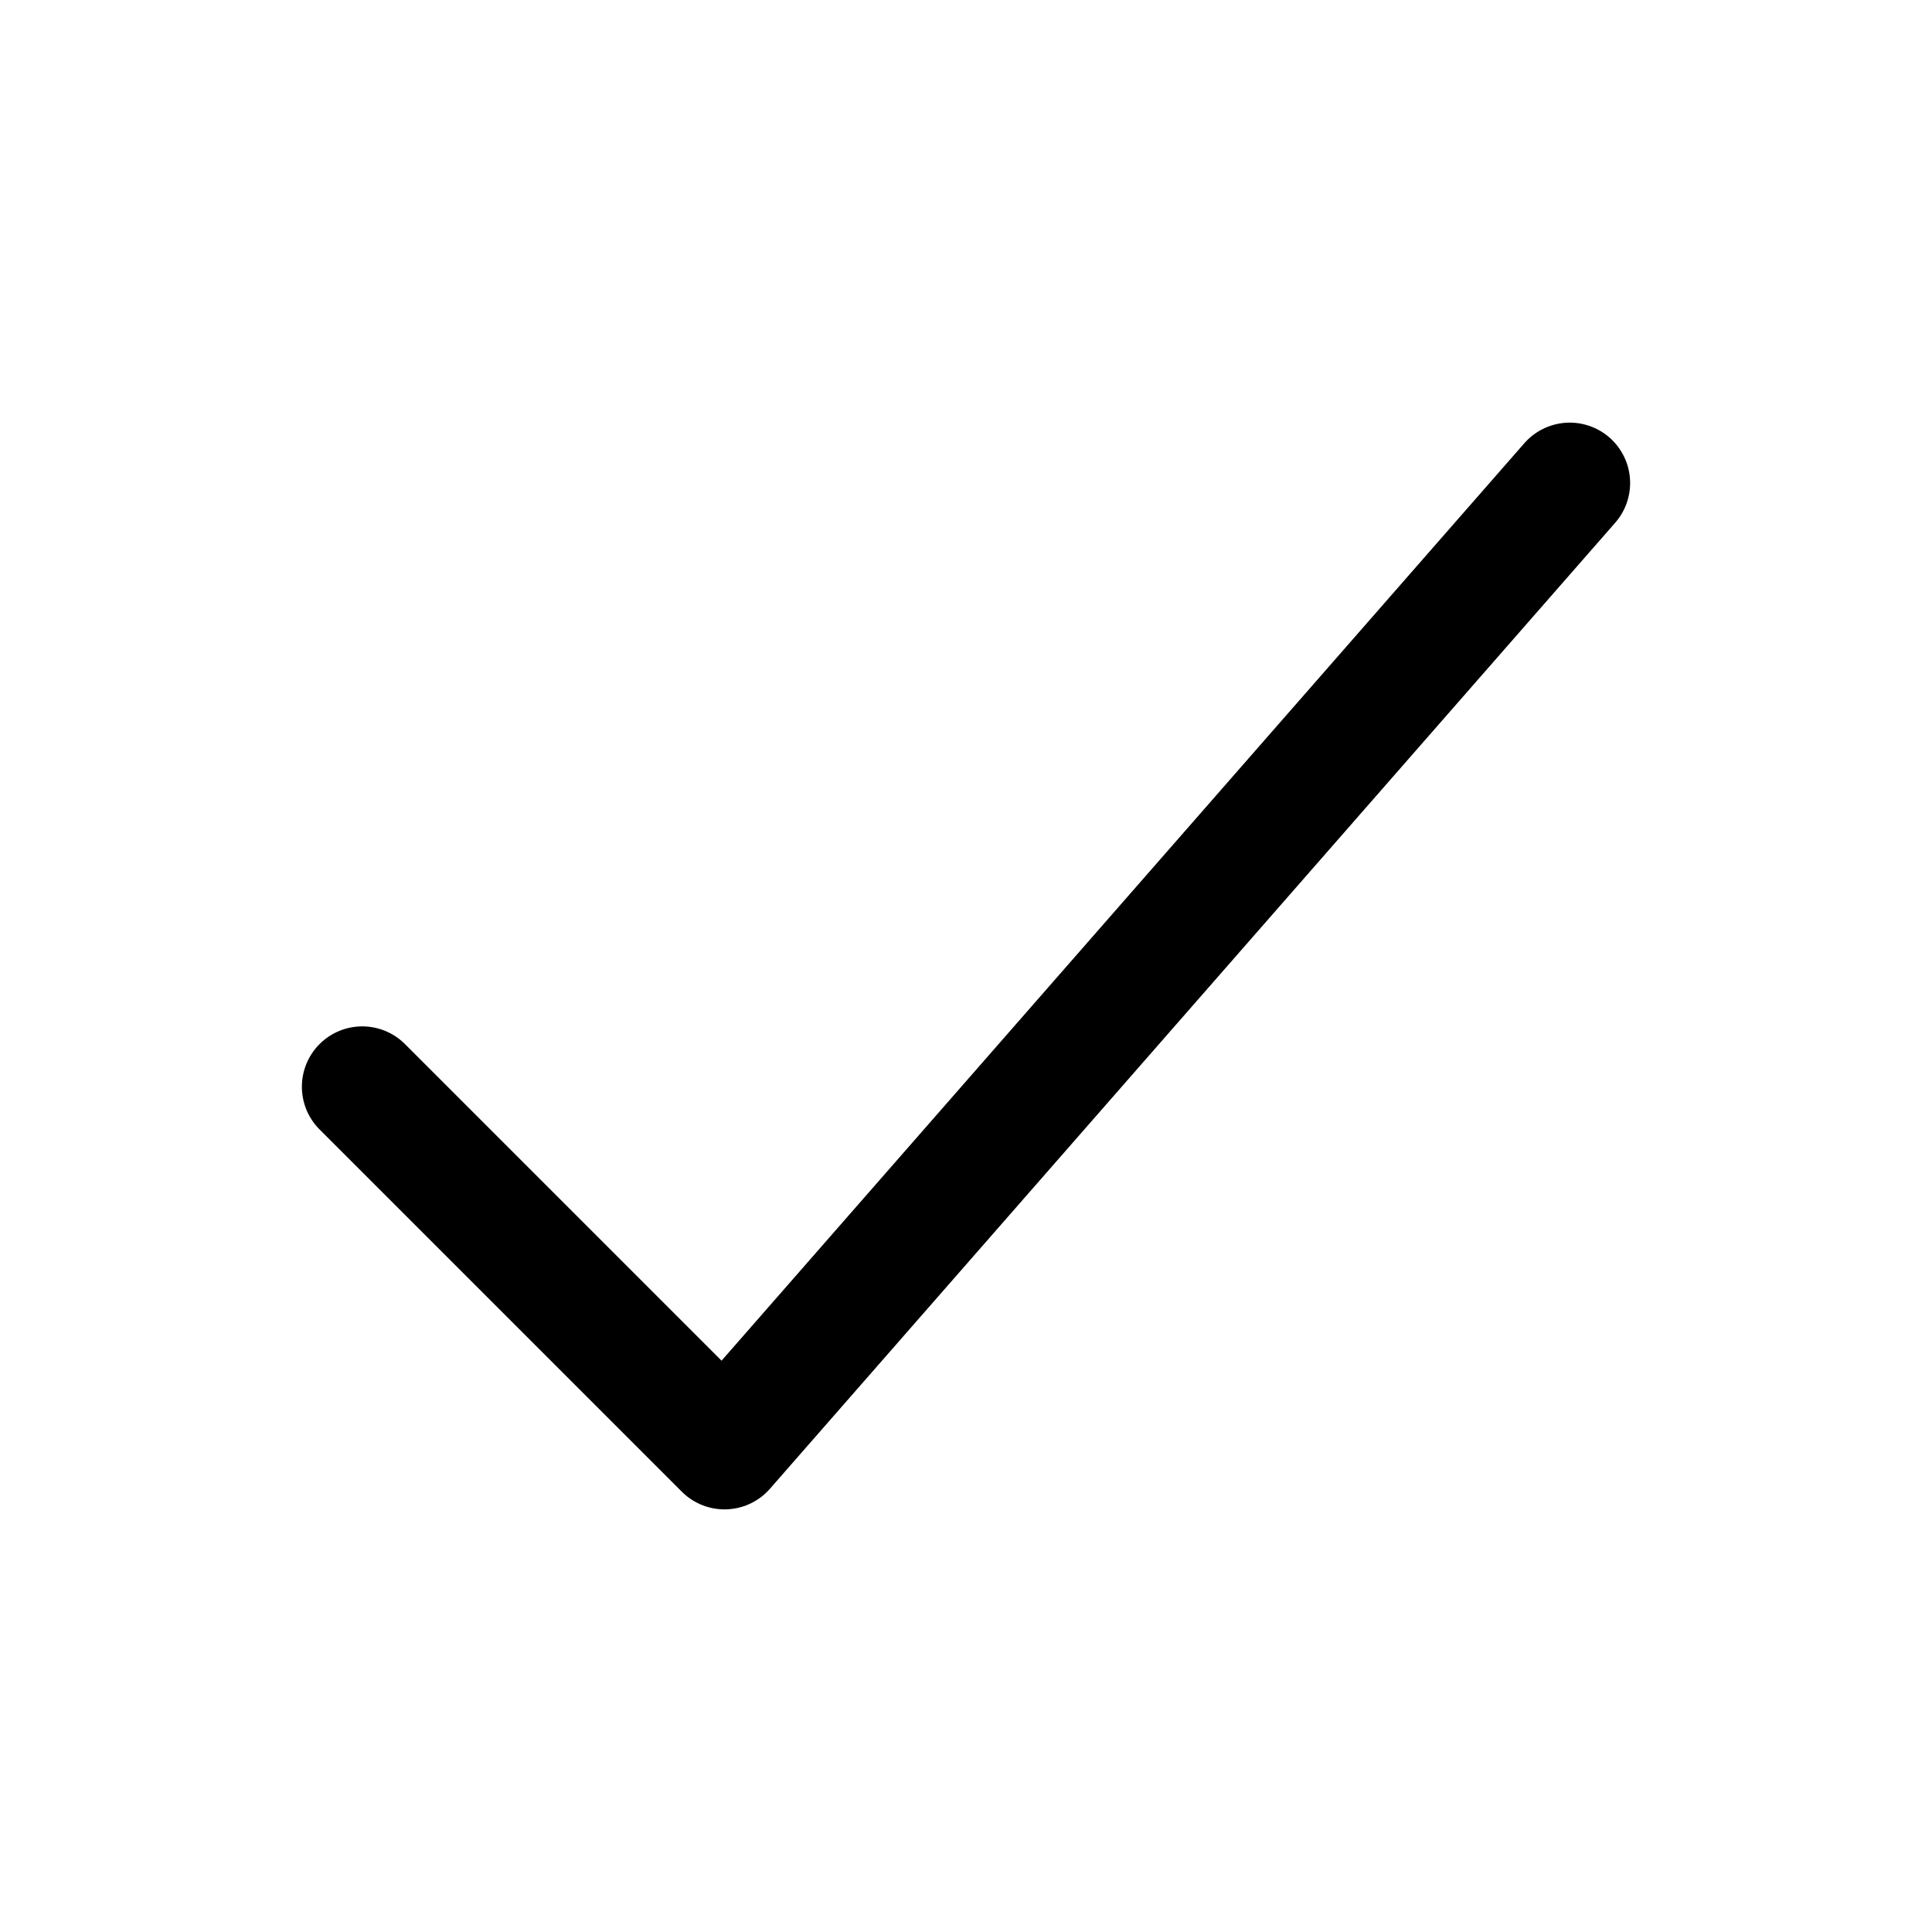
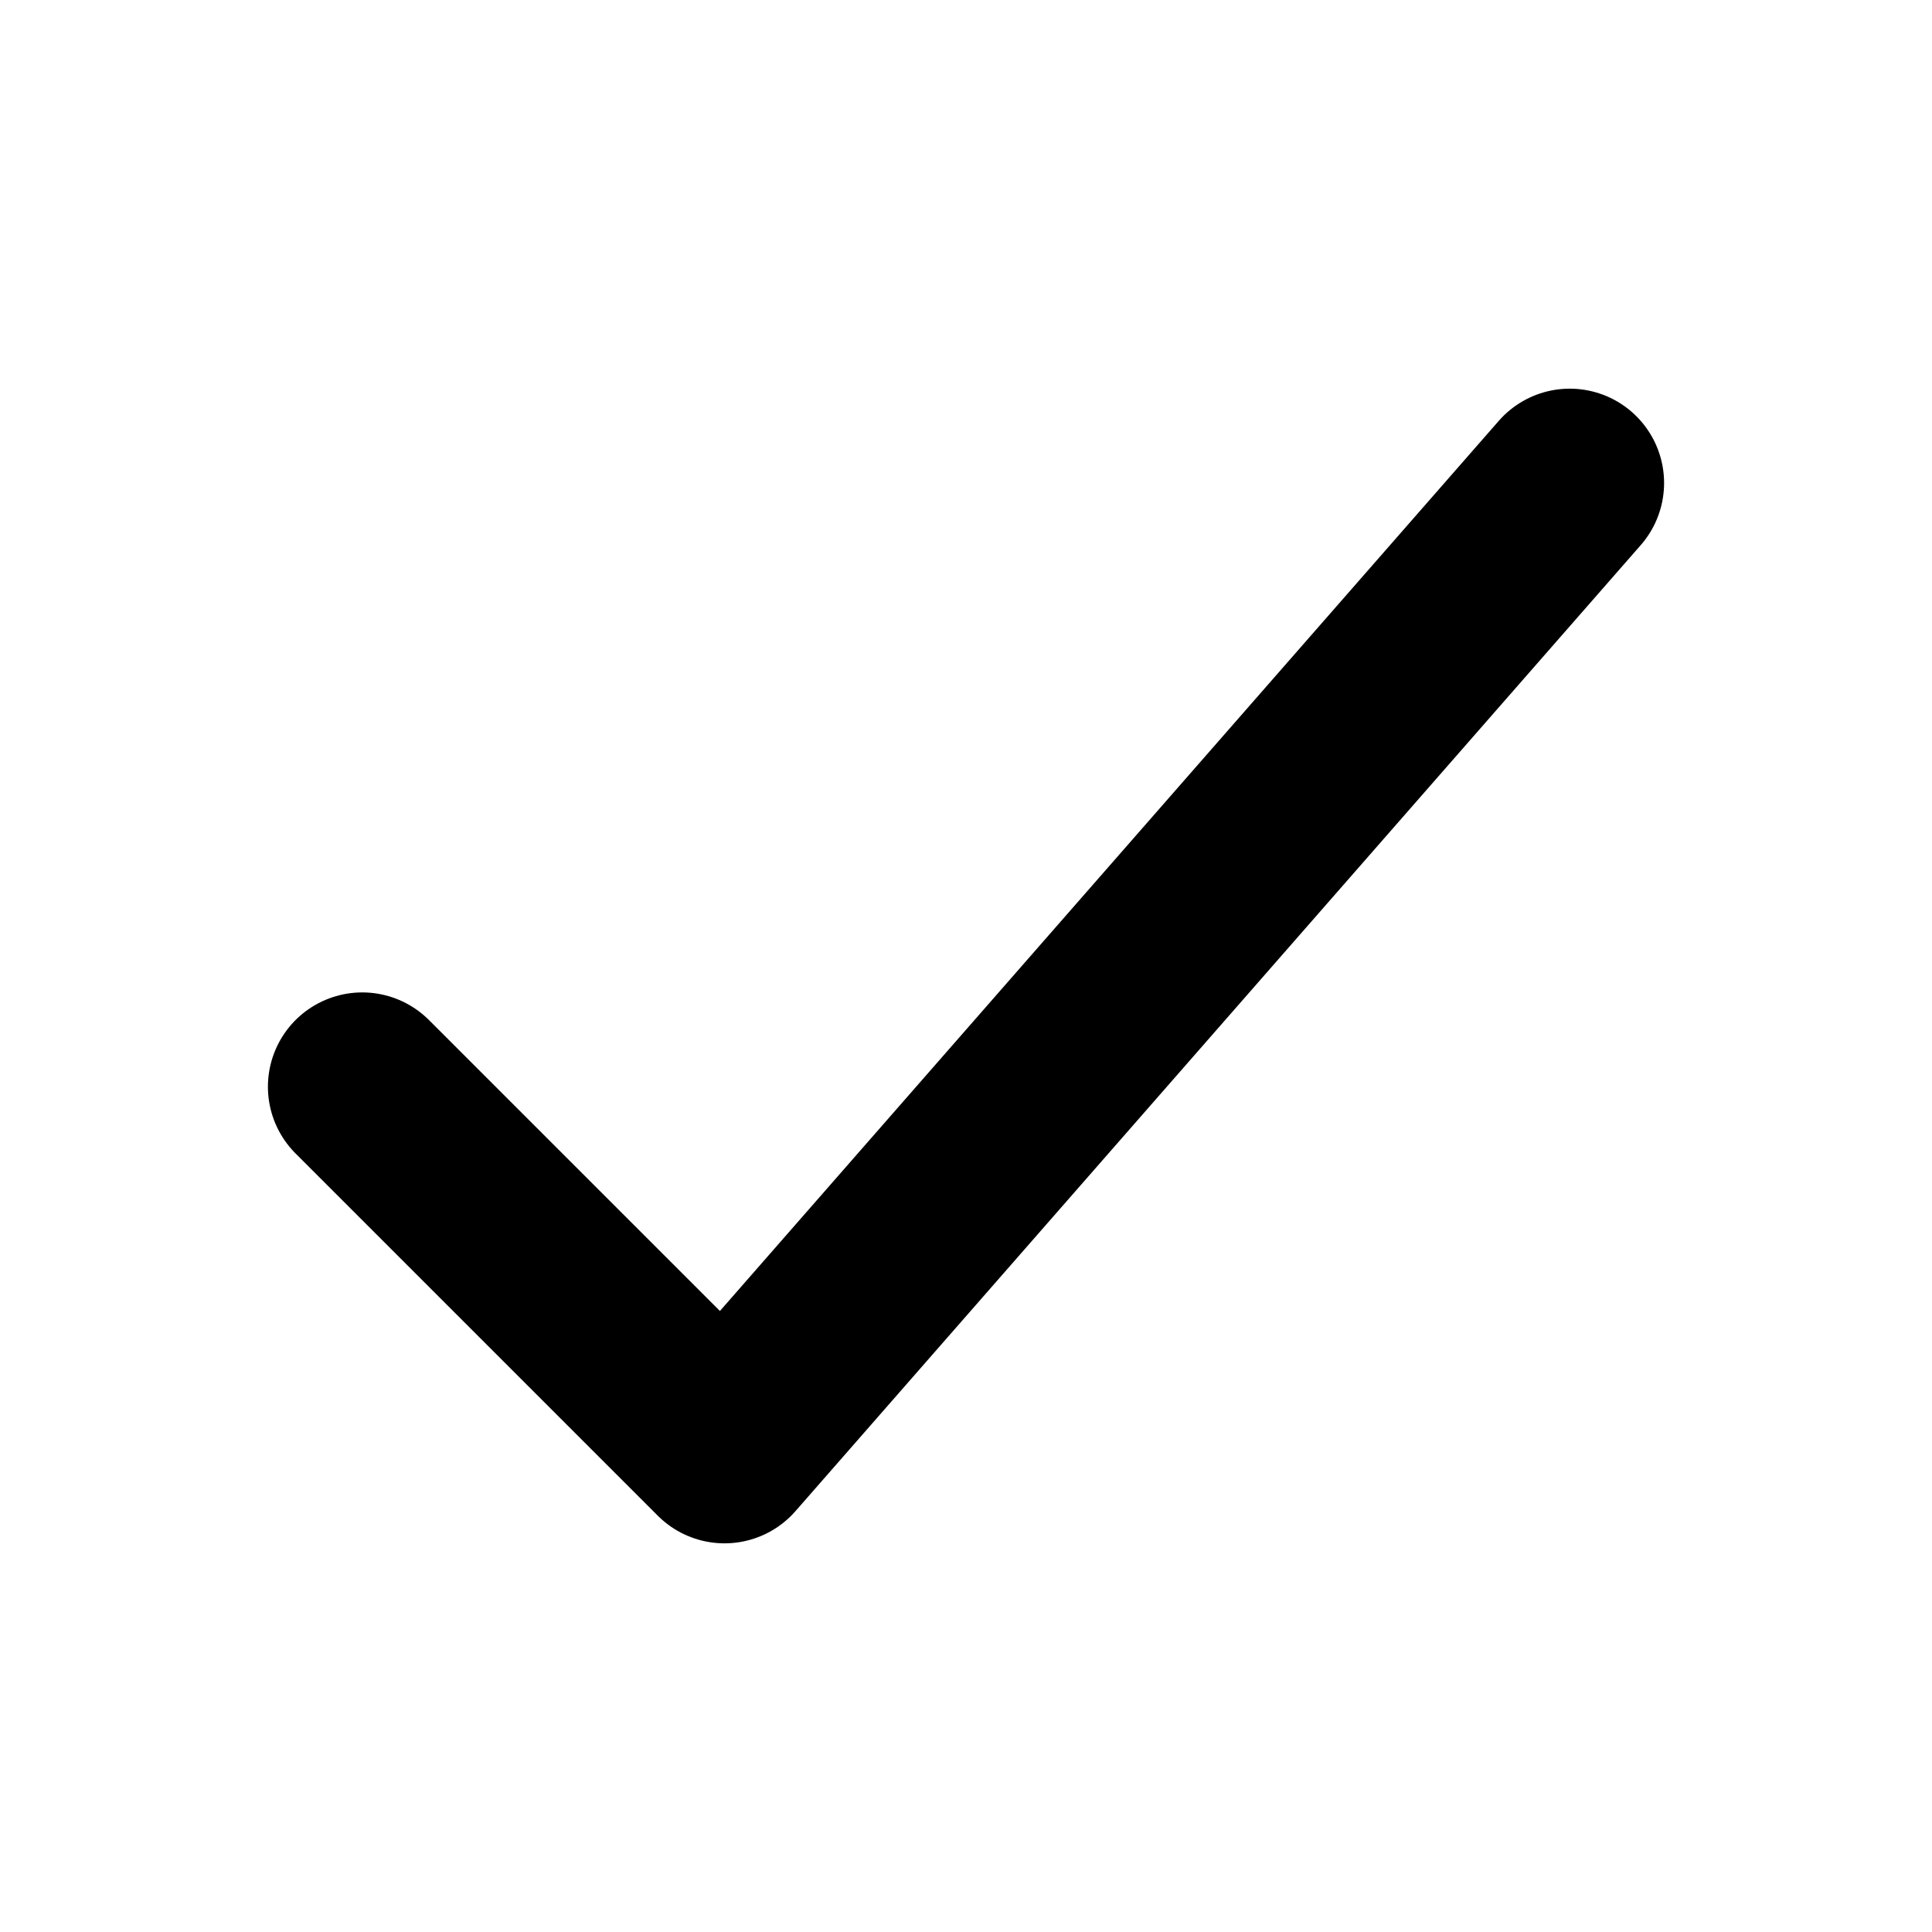
<svg xmlns="http://www.w3.org/2000/svg" width="512" height="512" viewBox="0 0 512 512">
-   <polyline points="416 128 192 384 96 288" style="fill:none;stroke:#000;stroke-linecap:round;stroke-linejoin:round;stroke-width:32px" />
+   <polyline points="416 128 192 384 96 288" style="fill:none;stroke:#000;stroke-linecap:round;stroke-linejoin:round;stroke-width:50px" />
</svg>
